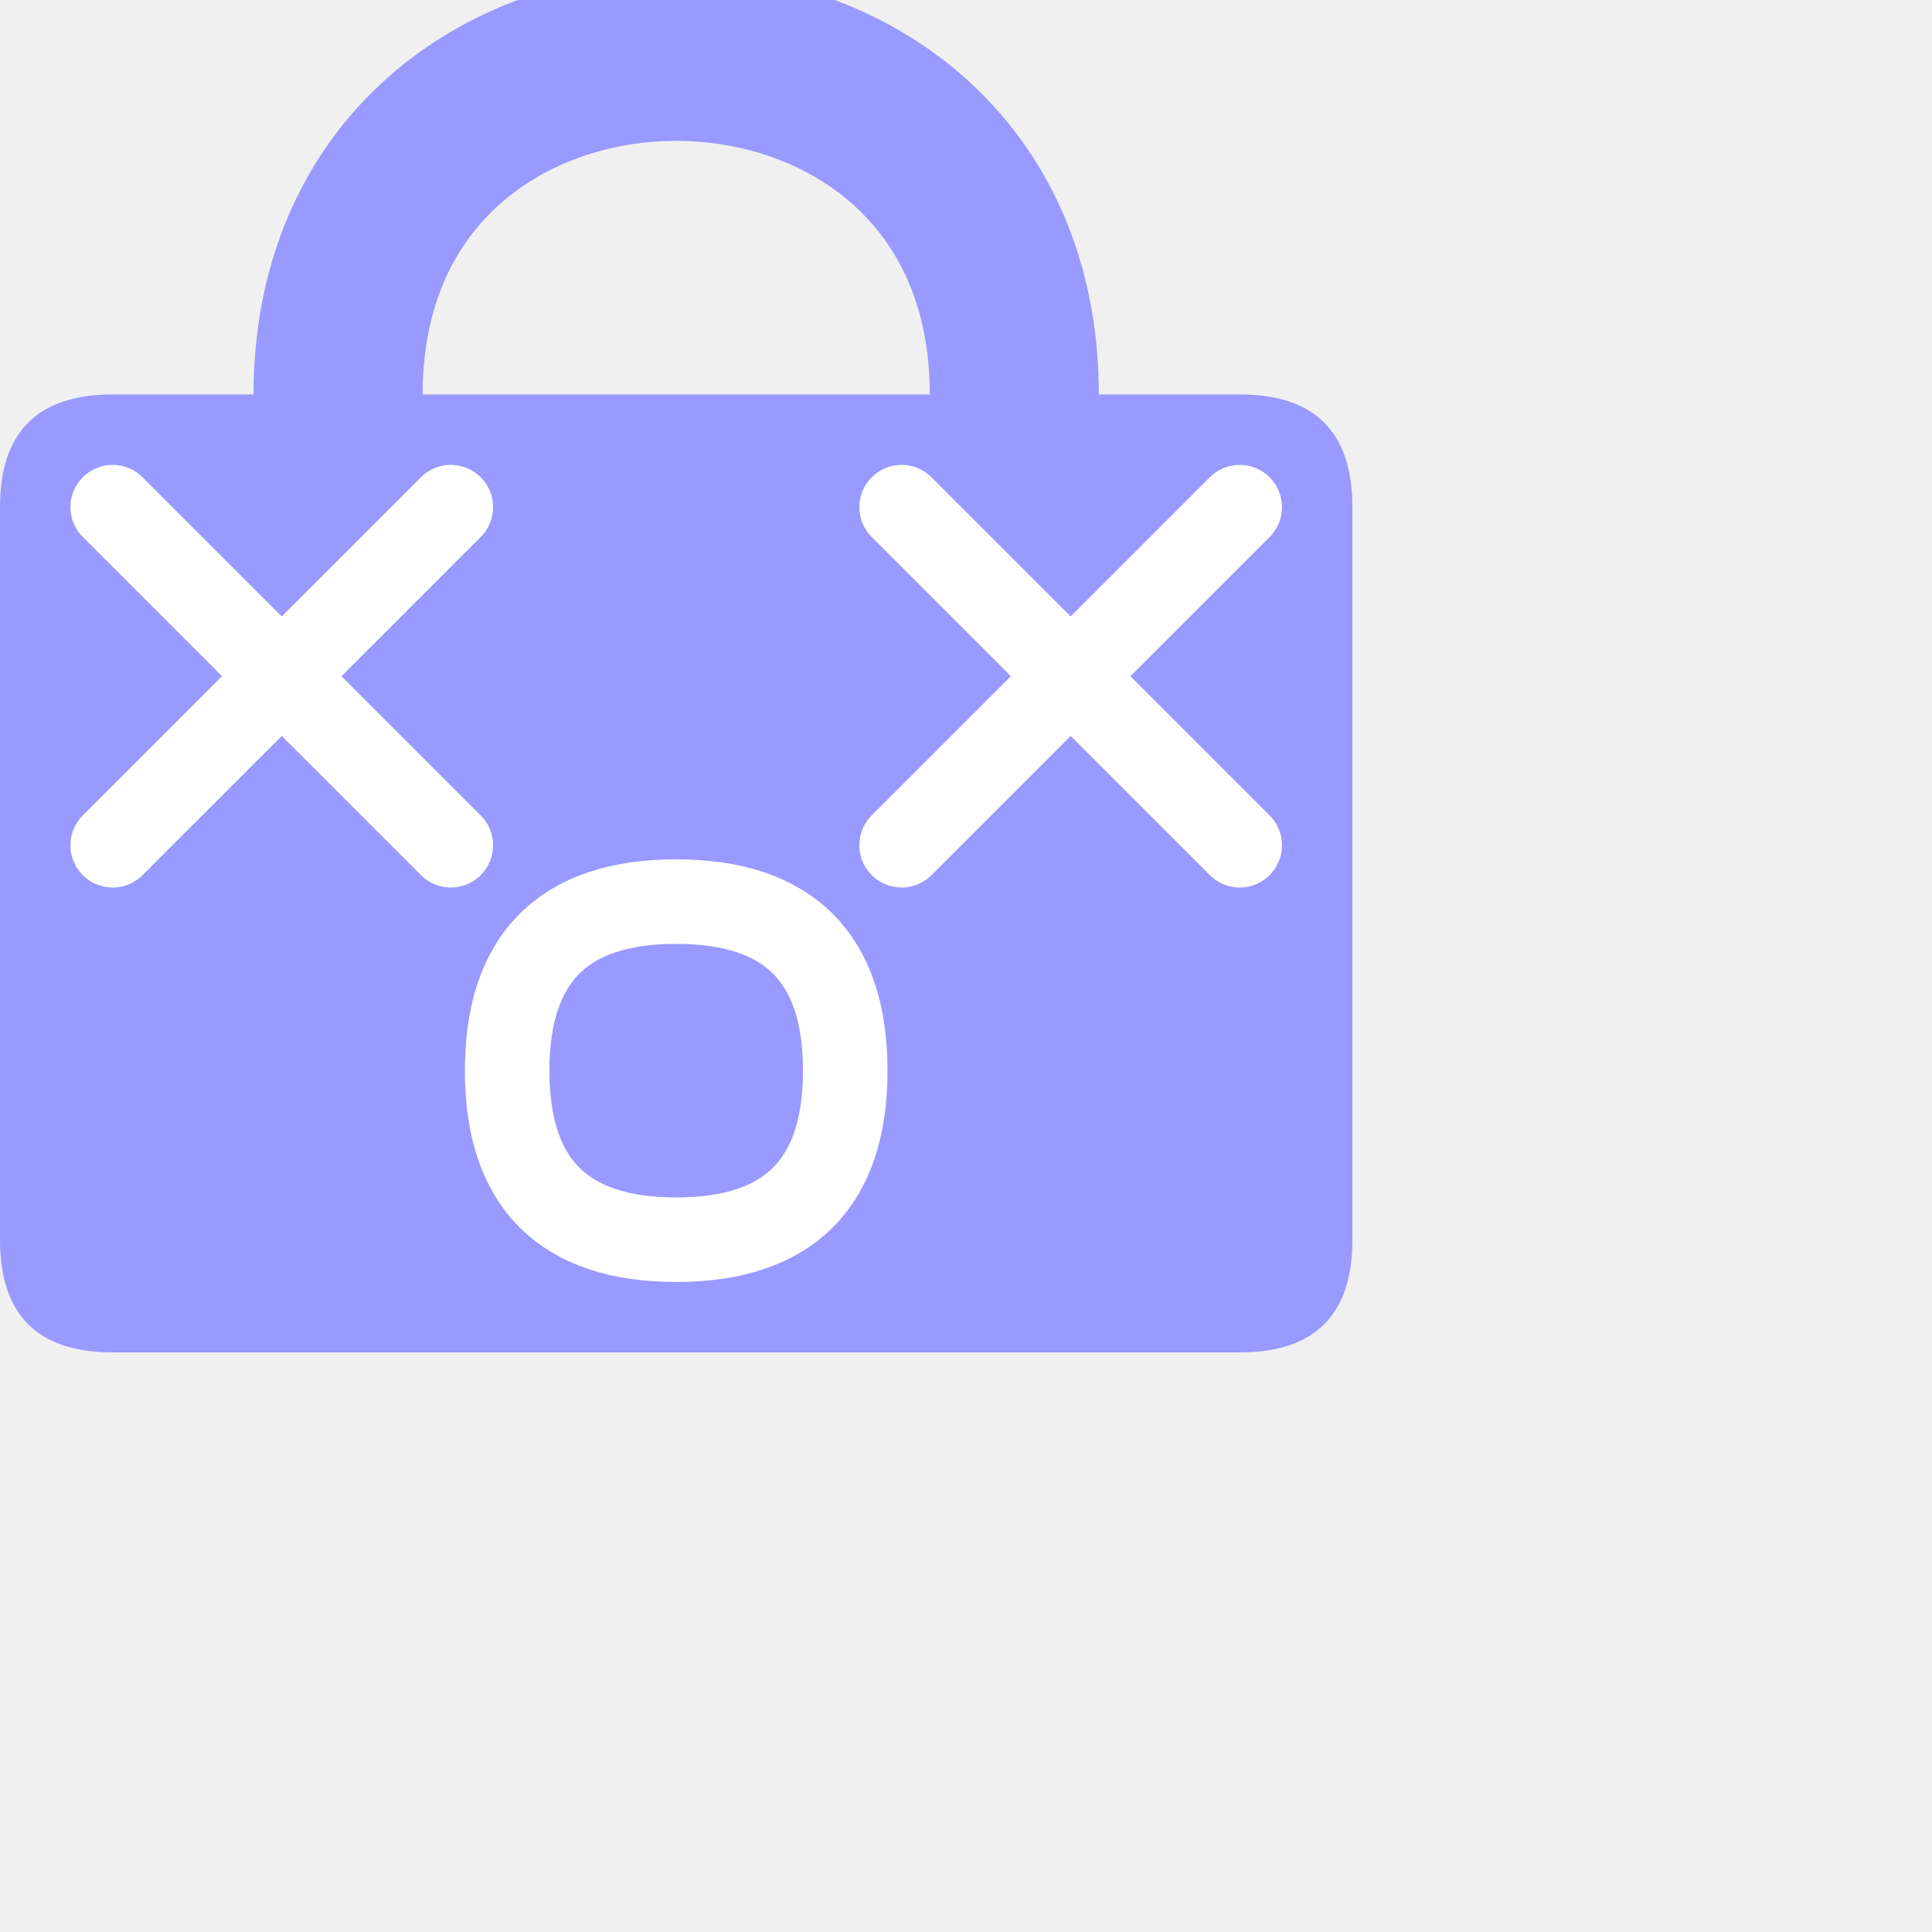
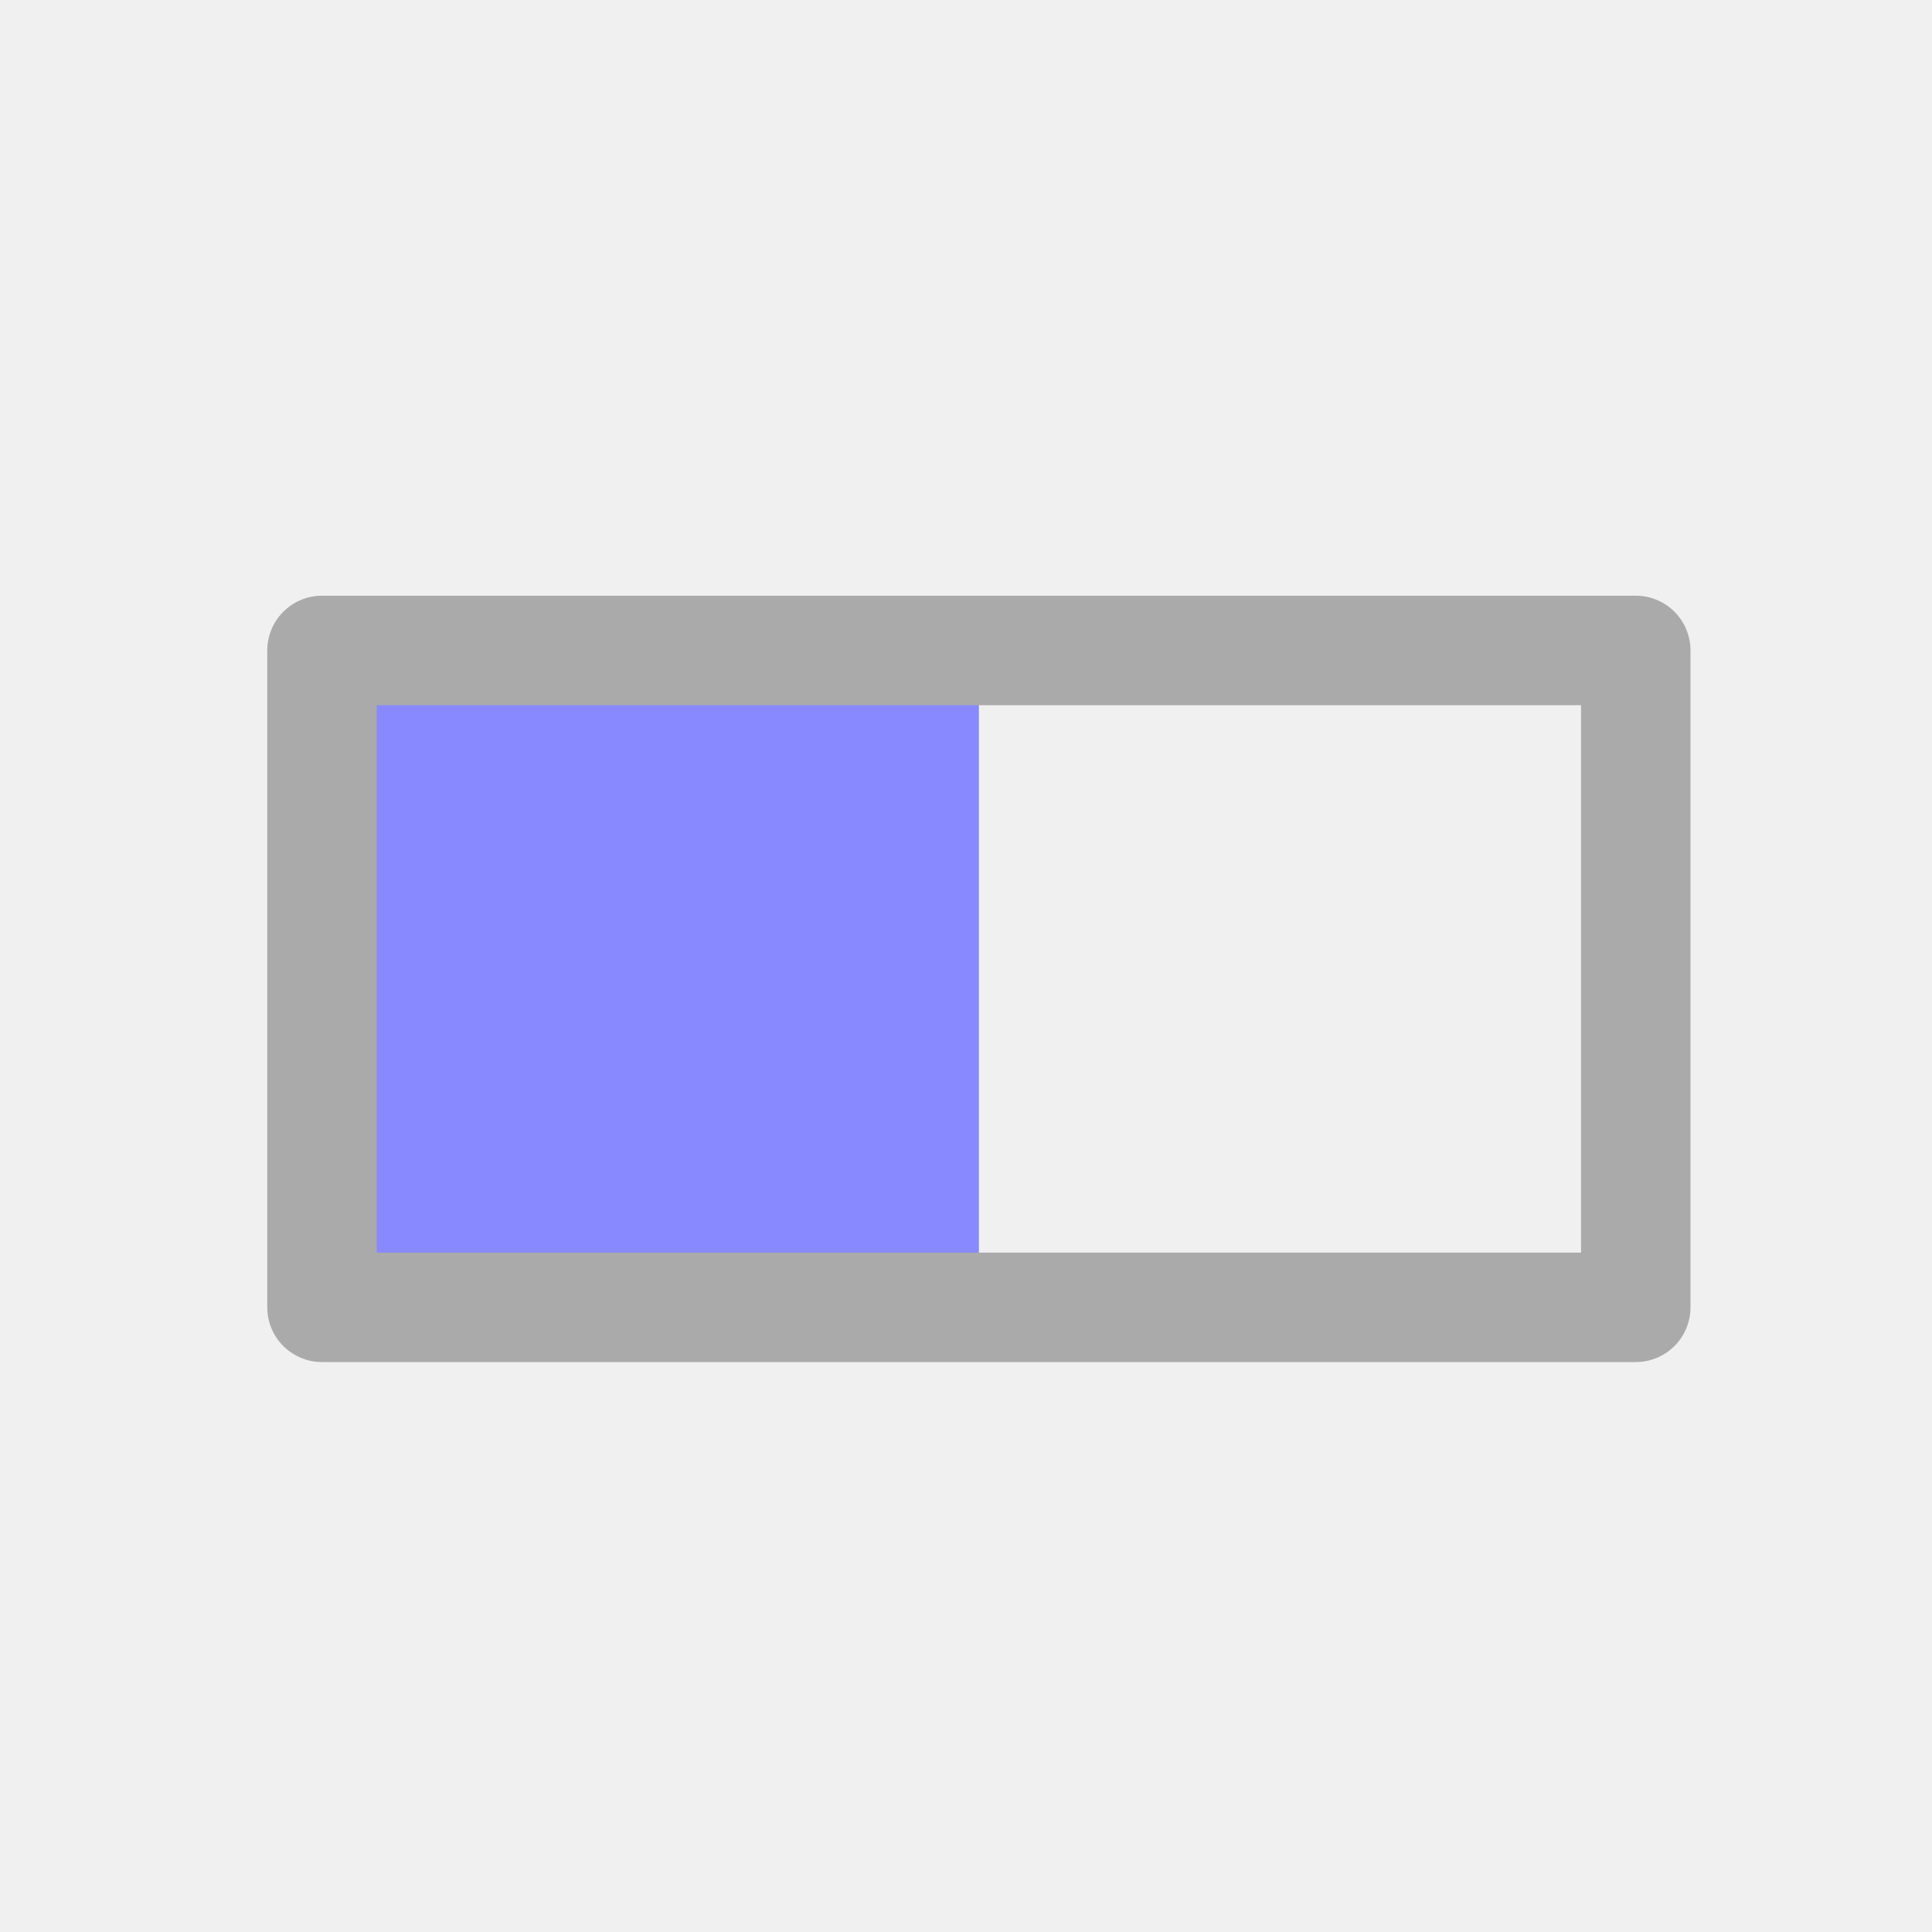
<svg xmlns="http://www.w3.org/2000/svg" width="512" height="512" viewBox="0 0 24 24" fill="transparent" stroke-linecap="round">
-   <g transform-origin="center" transform="scale(0.7)">
-     <path d="M 2 7 h 20 q 2 0 2 2 v 13 q 0 2 -2 2 h -20 q -2 0 -2 -2 v -13 q 0 -2 2 -2" fill="#9999FF" />
-     <path d="M 6 7 c 0 -8 12 -8 12 0" stroke="#9999FF" stroke-width="3" />
-     <path d="M 2 9 l 6 6 m 0 -6 l -6 6 M 16 9 l 6 6 m 0 -6 l -6 6 M 12 16 q 3 0 3 3 q 0 3 -3 3 q -3 0 -3 -3 q 0 -3 3 -3" stroke="#ffffff" stroke-width="1.5" />
+   <g transform="translate(4, 4) scale(0.68)">
+     <path d="M 0 6 h 12 v 12 h -12 z" fill="#8888FF" />
+     <path d="M 0 6 h 24 v 12 h -24 z" stroke="#AAAAAA" stroke-width="2" stroke-linejoin="round" />
  </g>
</svg>
